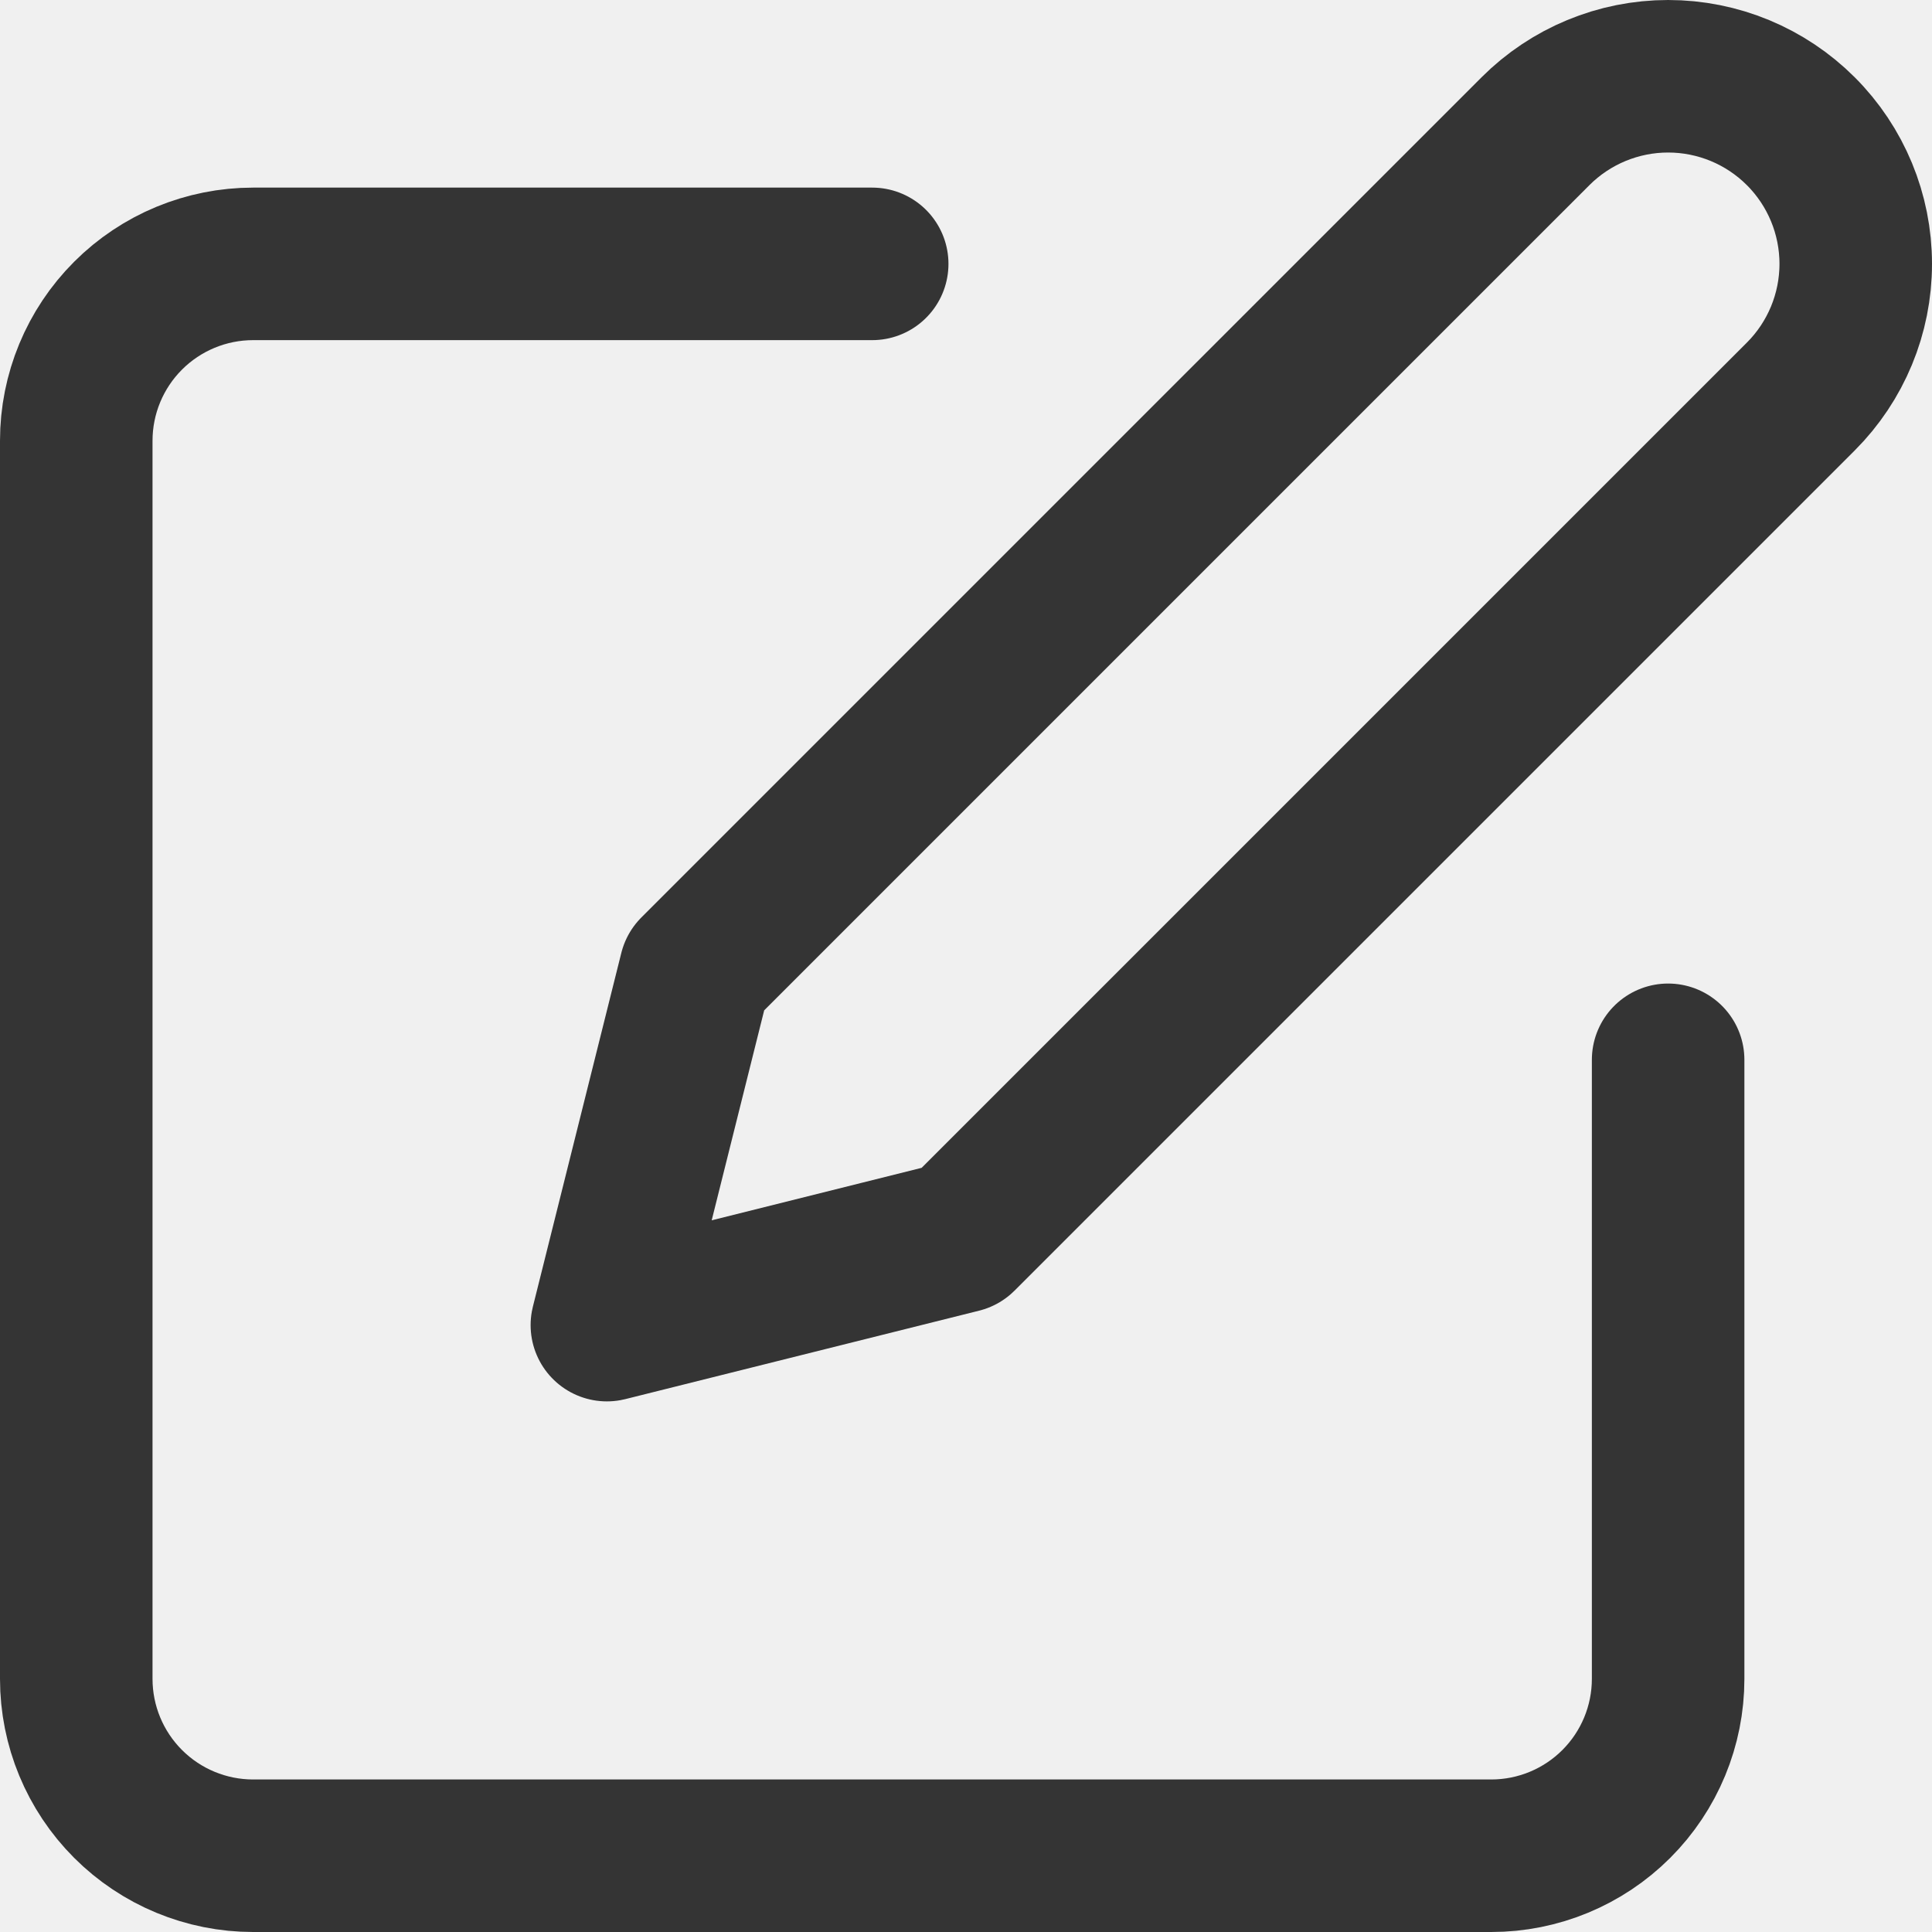
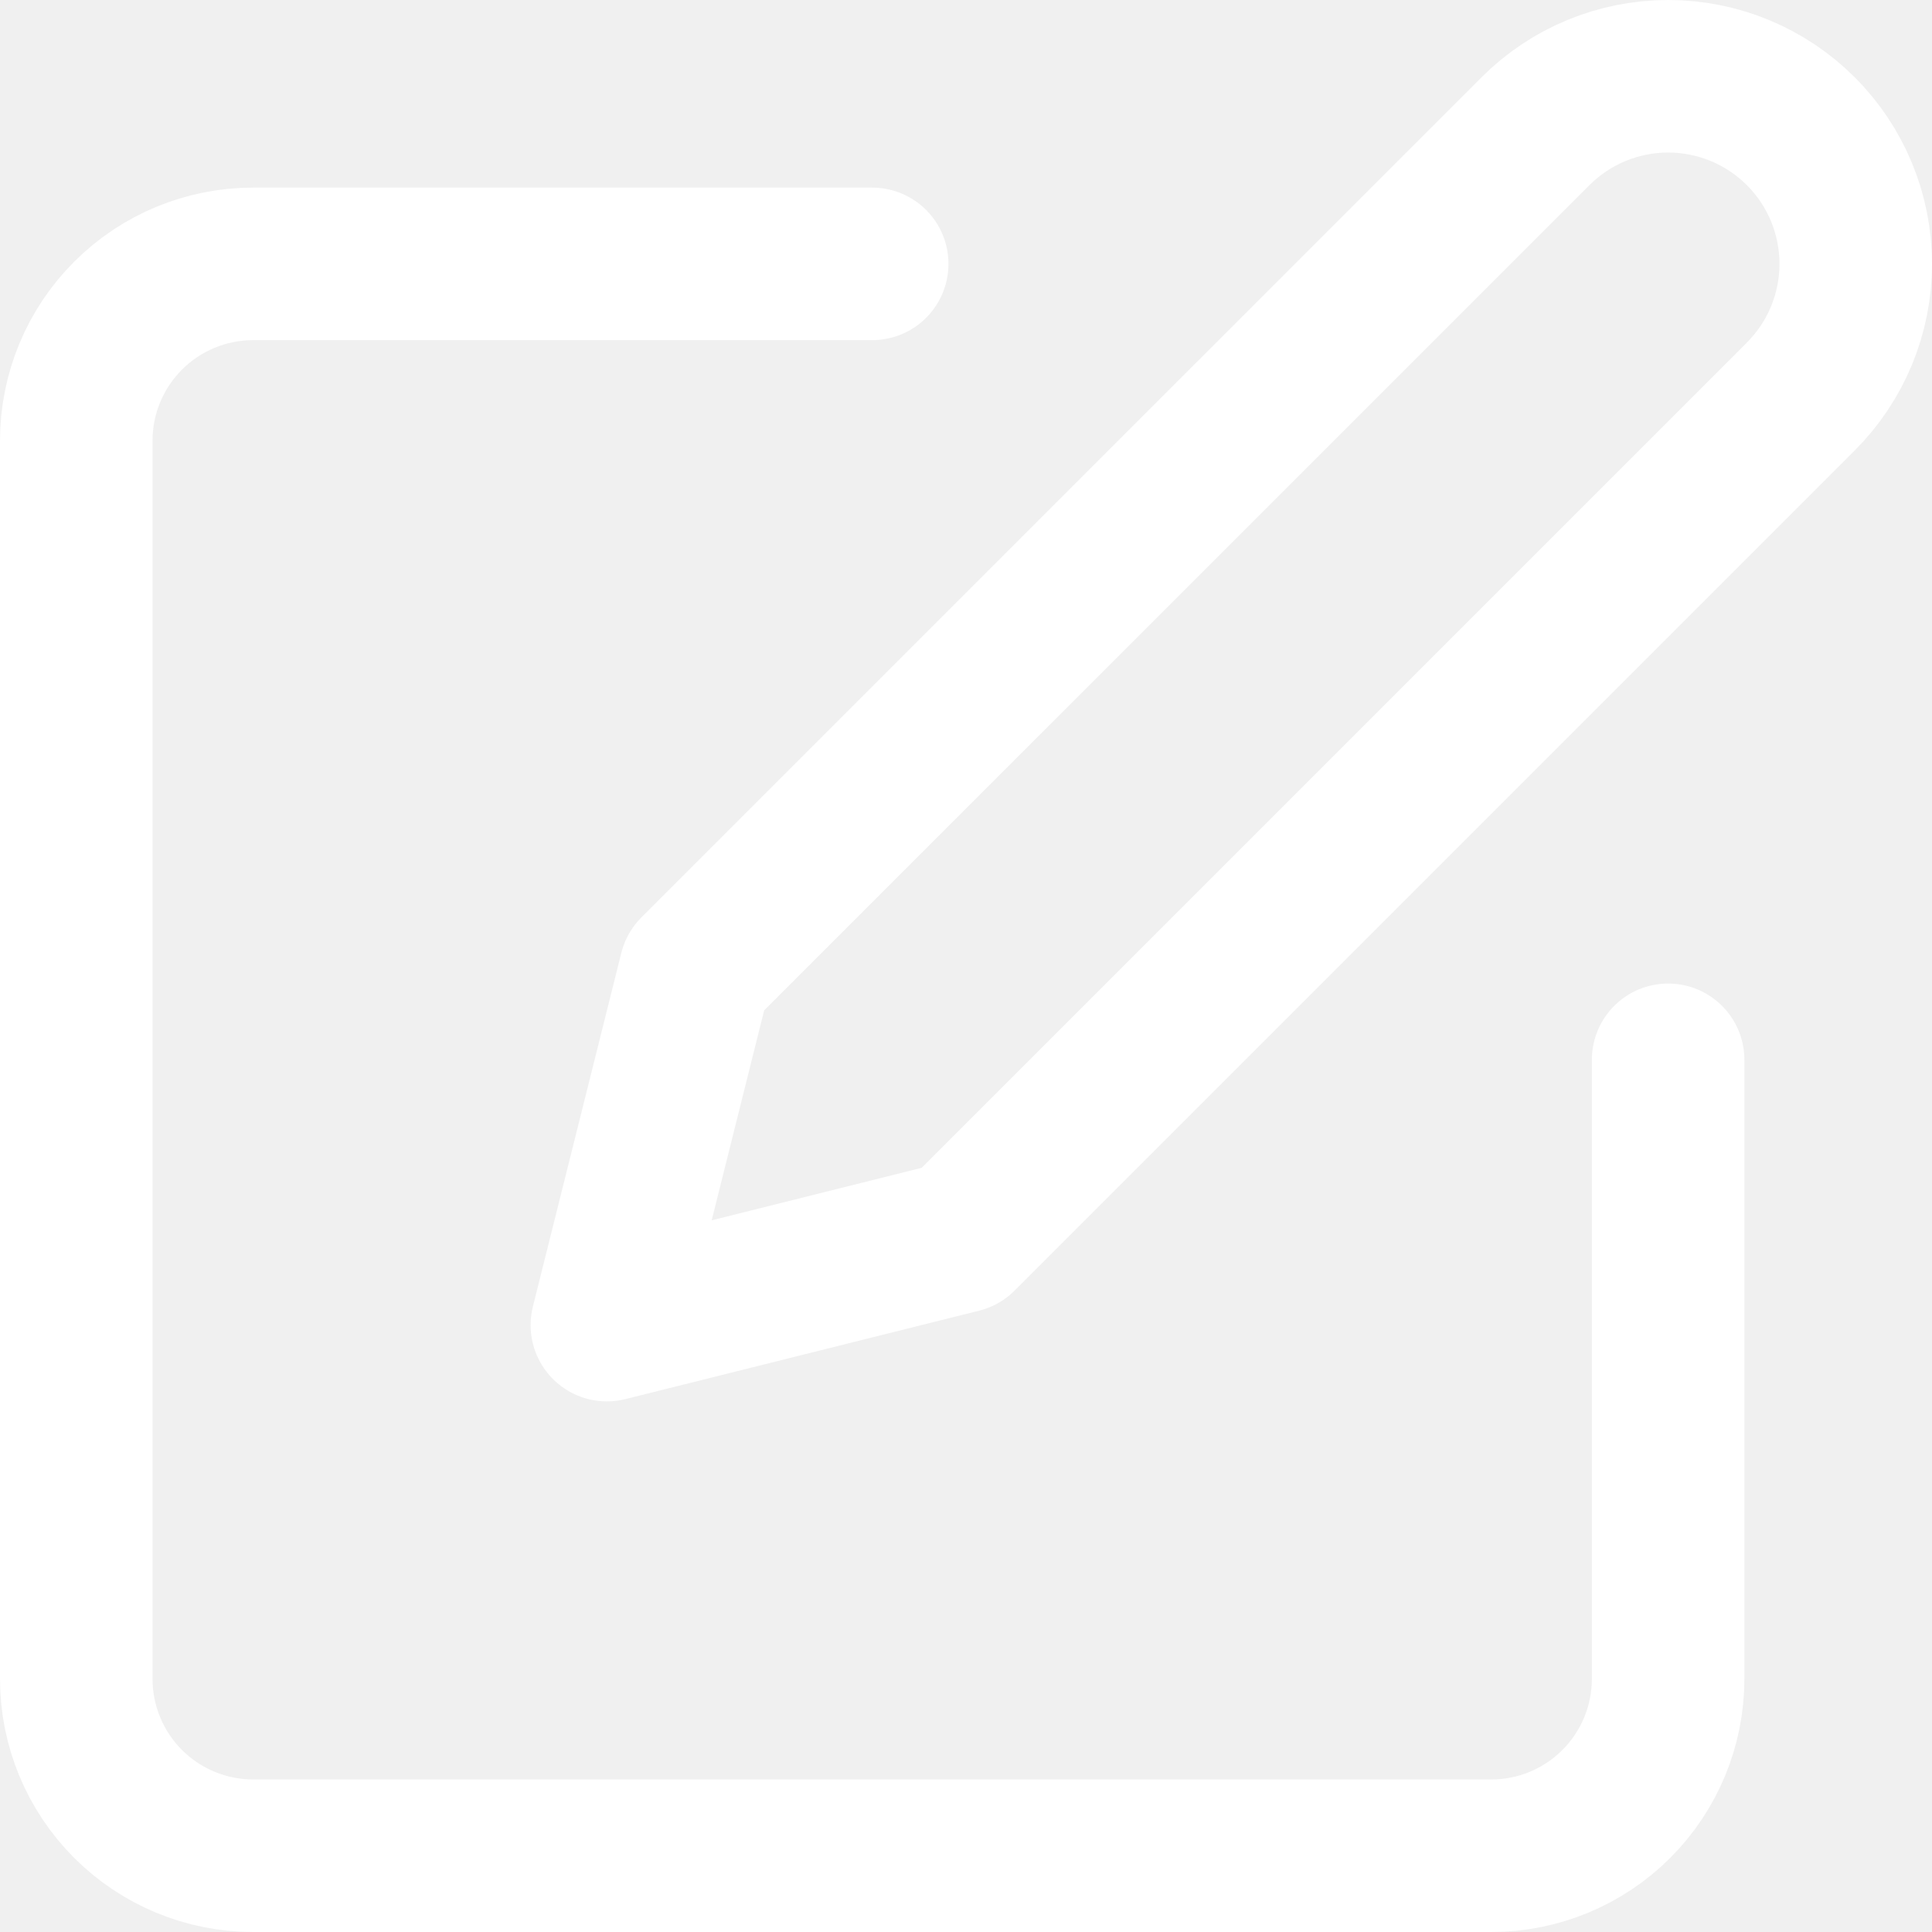
<svg xmlns="http://www.w3.org/2000/svg" width="76" height="76" viewBox="0 0 76 76" fill="none">
-   <path d="M34.31 10.38H9.958C8.112 10.38 6.343 11.113 5.038 12.418C3.733 13.723 3 15.492 3 17.338V66.042C3 67.888 3.733 69.657 5.038 70.962C6.343 72.267 8.112 73 9.958 73H58.662C60.508 73 62.277 72.267 63.582 70.962C64.887 69.657 65.62 67.888 65.62 66.042V41.69" stroke="#343434" stroke-width="6" stroke-linecap="round" stroke-linejoin="round" />
-   <path d="M60.402 5.162C61.786 3.778 63.663 3 65.62 3C67.578 3 69.455 3.778 70.839 5.162C72.223 6.545 73 8.423 73 10.38C73 12.337 72.223 14.214 70.839 15.598L37.789 48.648L23.873 52.127L27.352 38.211L60.402 5.162Z" stroke="#343434" stroke-width="6" stroke-linecap="round" stroke-linejoin="round" />
+   <path d="M34.31 10.38H9.958C8.112 10.38 6.343 11.113 5.038 12.418C3.733 13.723 3 15.492 3 17.338V66.042C3 67.888 3.733 69.657 5.038 70.962C6.343 72.267 8.112 73 9.958 73H58.662C60.508 73 62.277 72.267 63.582 70.962C64.887 69.657 65.62 67.888 65.62 66.042V41.69" stroke="#fff" stroke-width="6" stroke-linecap="round" stroke-linejoin="round" />
+   <path d="M60.402 5.162C61.786 3.778 63.663 3 65.62 3C67.578 3 69.455 3.778 70.839 5.162C72.223 6.545 73 8.423 73 10.38C73 12.337 72.223 14.214 70.839 15.598L37.789 48.648L23.873 52.127L27.352 38.211L60.402 5.162Z" stroke="#fff" stroke-width="6" stroke-linecap="round" stroke-linejoin="round" />
</svg>
